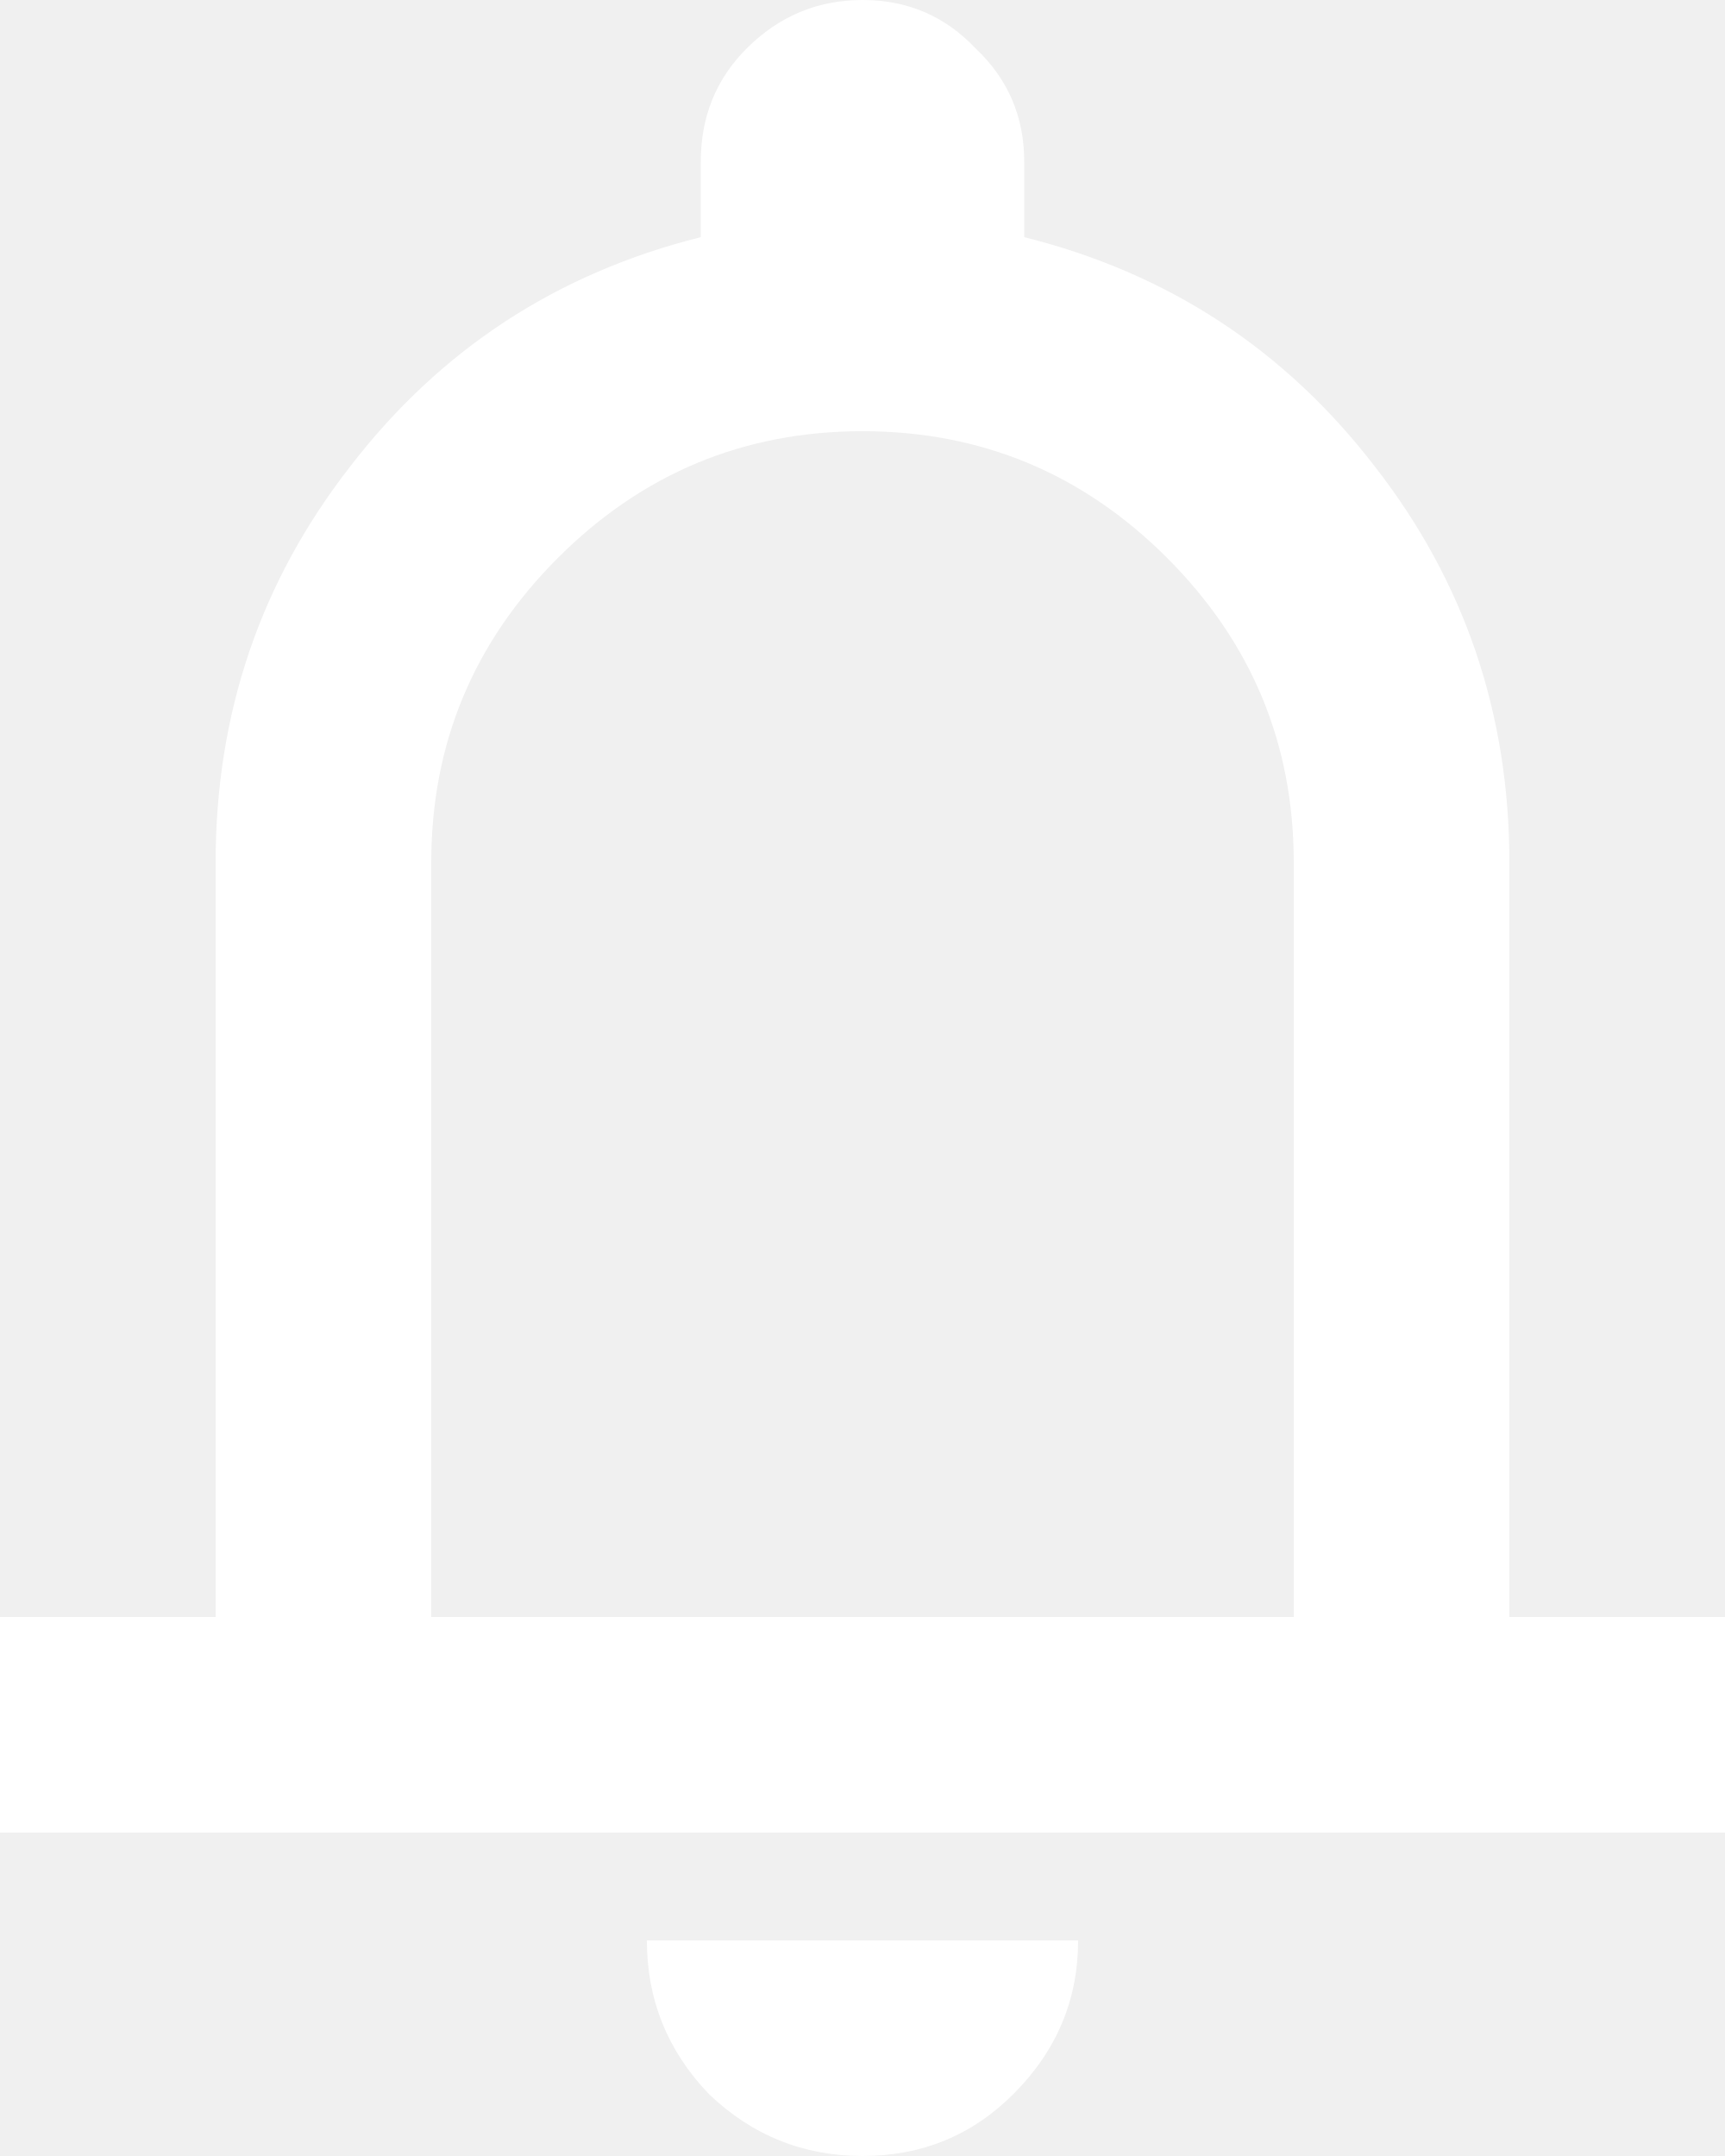
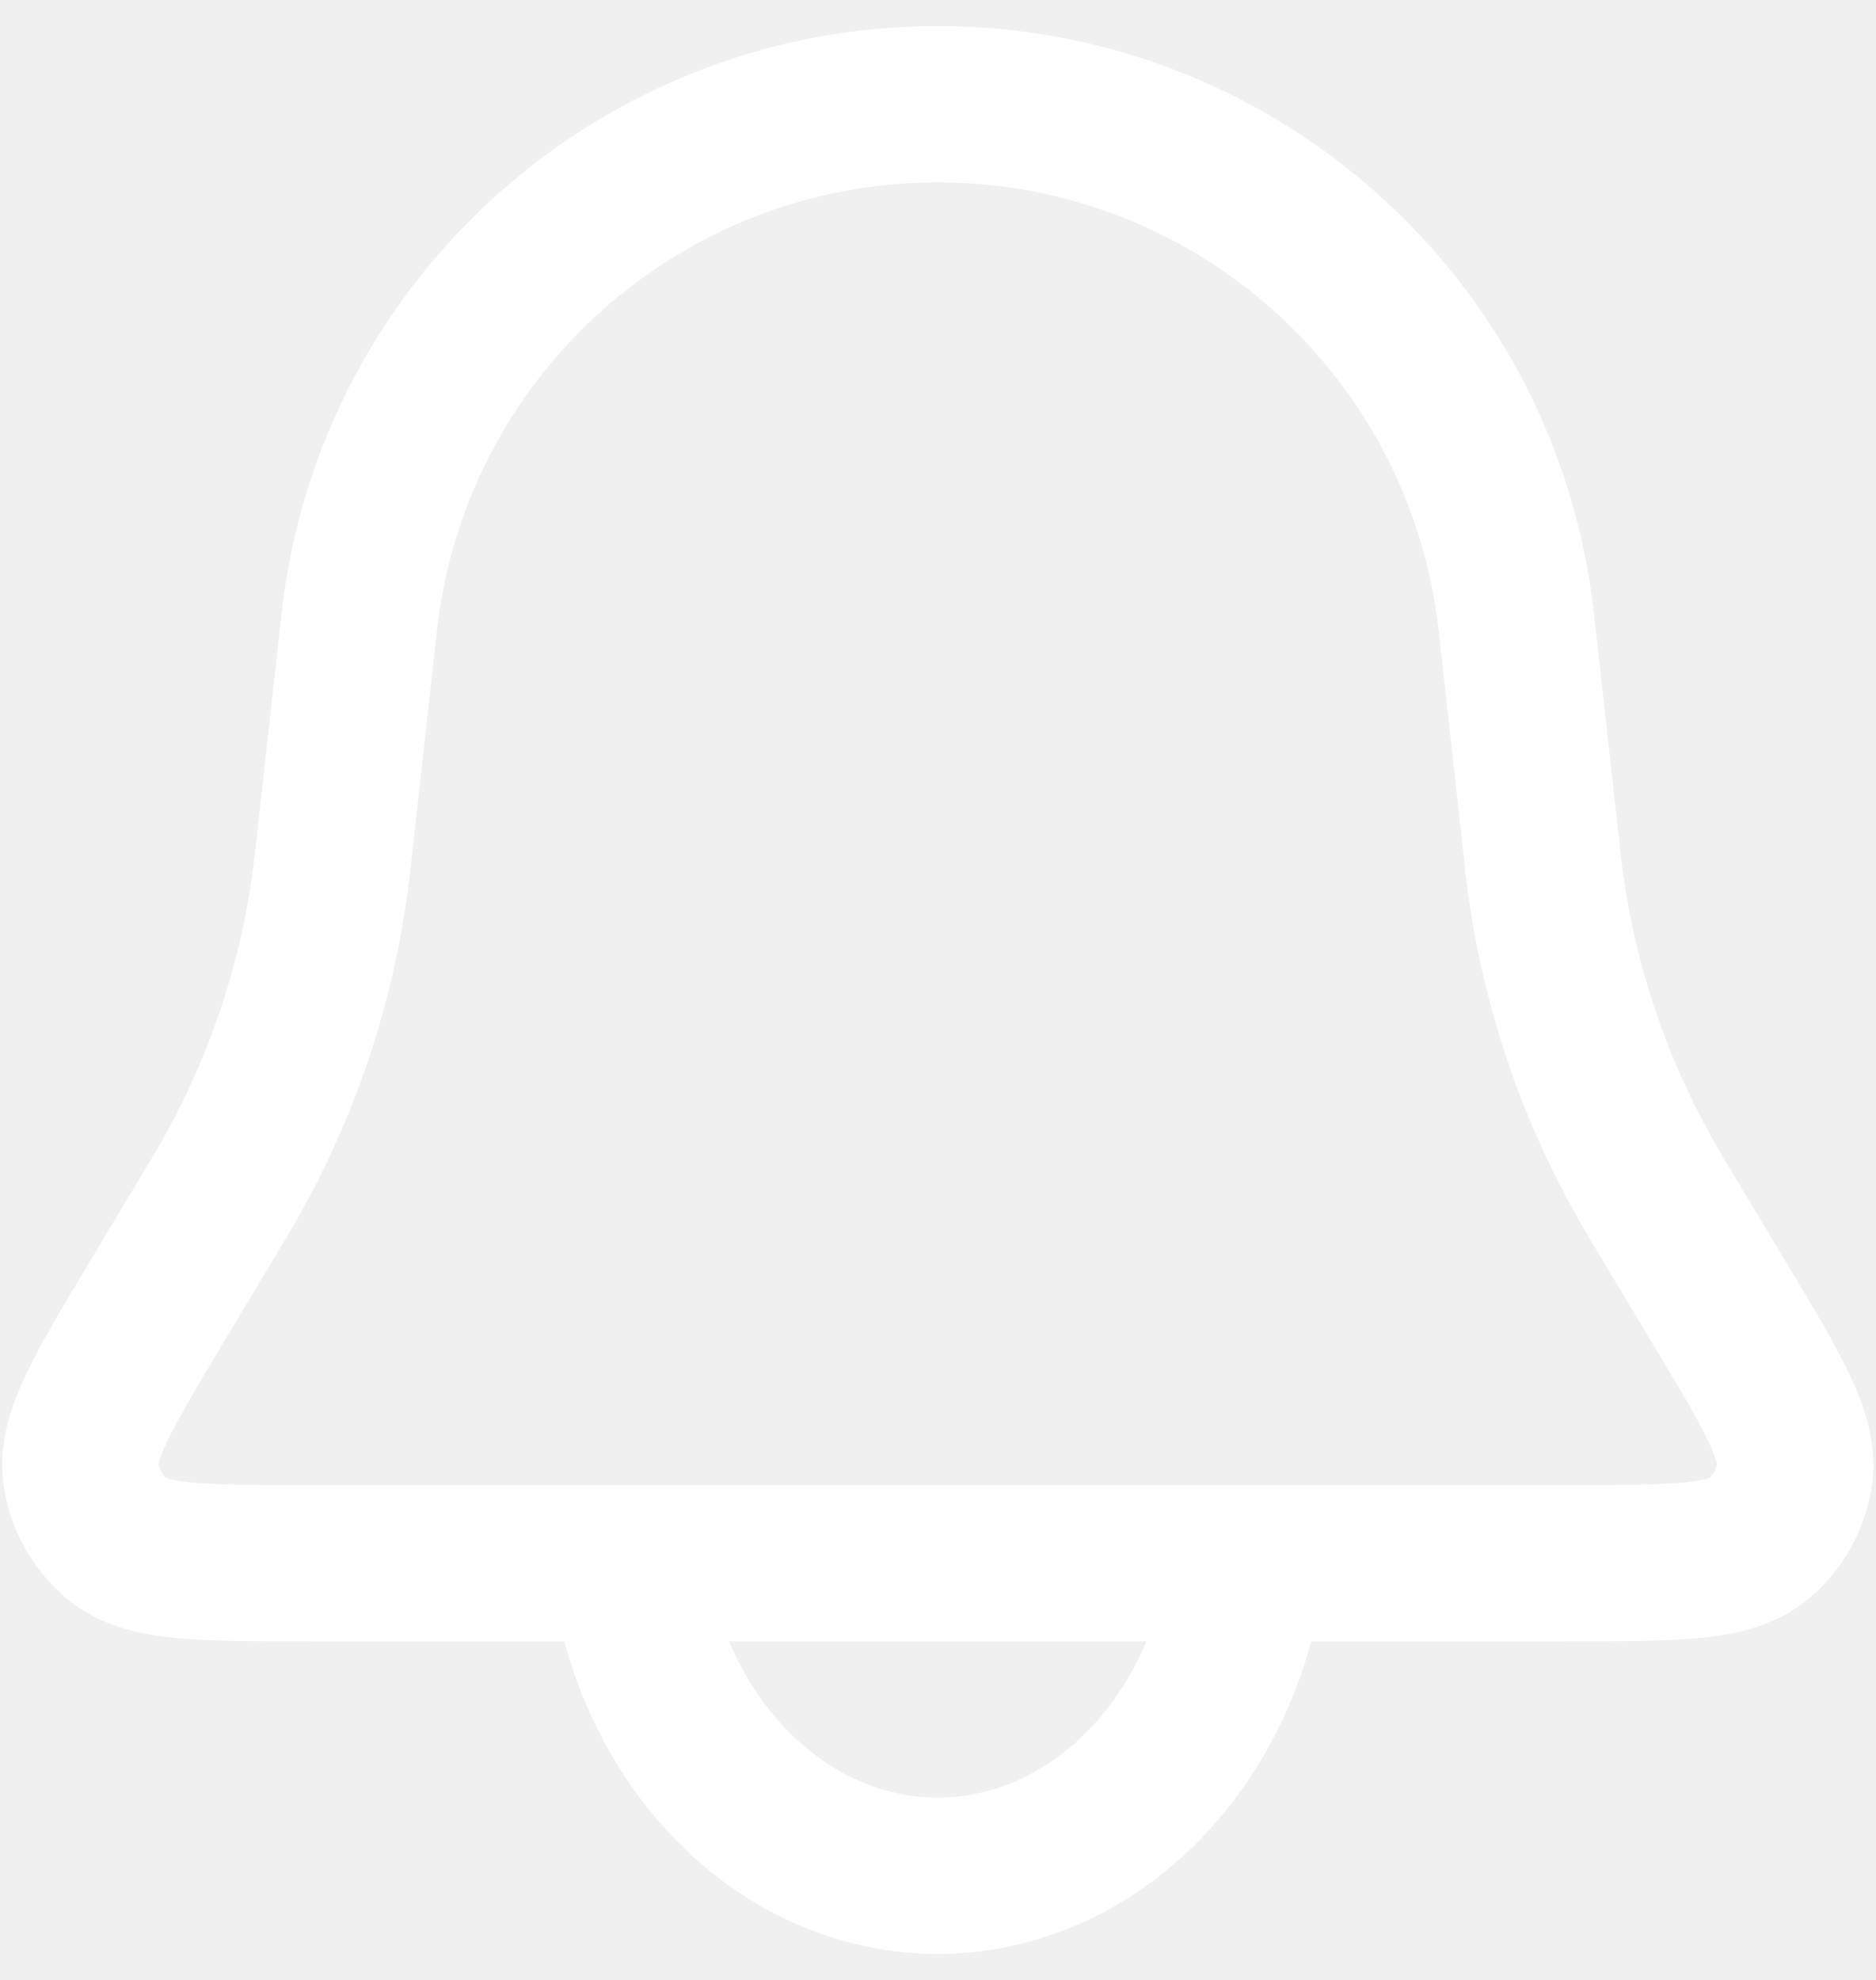
- <svg xmlns="http://www.w3.org/2000/svg" width="16" height="20" viewBox="0 0 16 20" fill="none">
-   <path d="M0 17V15H2V8C2 6.617 2.417 5.392 3.25 4.325C4.083 3.242 5.167 2.533 6.5 2.2V1.5C6.5 1.083 6.642 0.733 6.925 0.45C7.225 0.15 7.583 0 8 0C8.417 0 8.767 0.15 9.05 0.45C9.35 0.733 9.5 1.083 9.5 1.5V2.2C10.833 2.533 11.917 3.242 12.75 4.325C13.583 5.392 14 6.617 14 8V15H16V17H0ZM8 20C7.45 20 6.975 19.808 6.575 19.425C6.192 19.025 6 18.55 6 18H10C10 18.55 9.8 19.025 9.4 19.425C9.017 19.808 8.55 20 8 20ZM4 15H12V8C12 6.9 11.608 5.958 10.825 5.175C10.042 4.392 9.1 4 8 4C6.9 4 5.958 4.392 5.175 5.175C4.392 5.958 4 6.9 4 8V15Z" fill="white" />
+ <svg xmlns="http://www.w3.org/2000/svg" width="18" height="19" viewBox="0 0 18 19" fill="none">
+   <path d="M3.448 5.969C3.762 3.14 6.153 1 9 1V1C11.847 1 14.238 3.14 14.552 5.969L14.804 8.236C14.807 8.265 14.809 8.279 14.81 8.293C14.939 9.417 15.305 10.501 15.884 11.473C15.891 11.485 15.898 11.497 15.913 11.522L16.491 12.486C17.016 13.36 17.278 13.797 17.222 14.156C17.184 14.395 17.061 14.612 16.876 14.767C16.597 15 16.087 15 15.068 15H2.932C1.913 15 1.403 15 1.124 14.767C0.939 14.612 0.816 14.395 0.778 14.156C0.722 13.797 0.984 13.36 1.509 12.486L2.087 11.522C2.102 11.497 2.109 11.485 2.116 11.473C2.695 10.501 3.061 9.417 3.19 8.293C3.191 8.279 3.193 8.265 3.196 8.236L3.448 5.969Z" stroke="white" stroke-width="1.5" />
+   <path d="M6.102 15.406C6.273 16.15 6.65 16.808 7.174 17.277C7.698 17.746 8.34 18 9 18C9.66 18 10.302 17.746 10.826 17.277C11.35 16.808 11.727 16.15 11.898 15.406" stroke="white" stroke-width="1.5" stroke-linecap="round" />
</svg>
